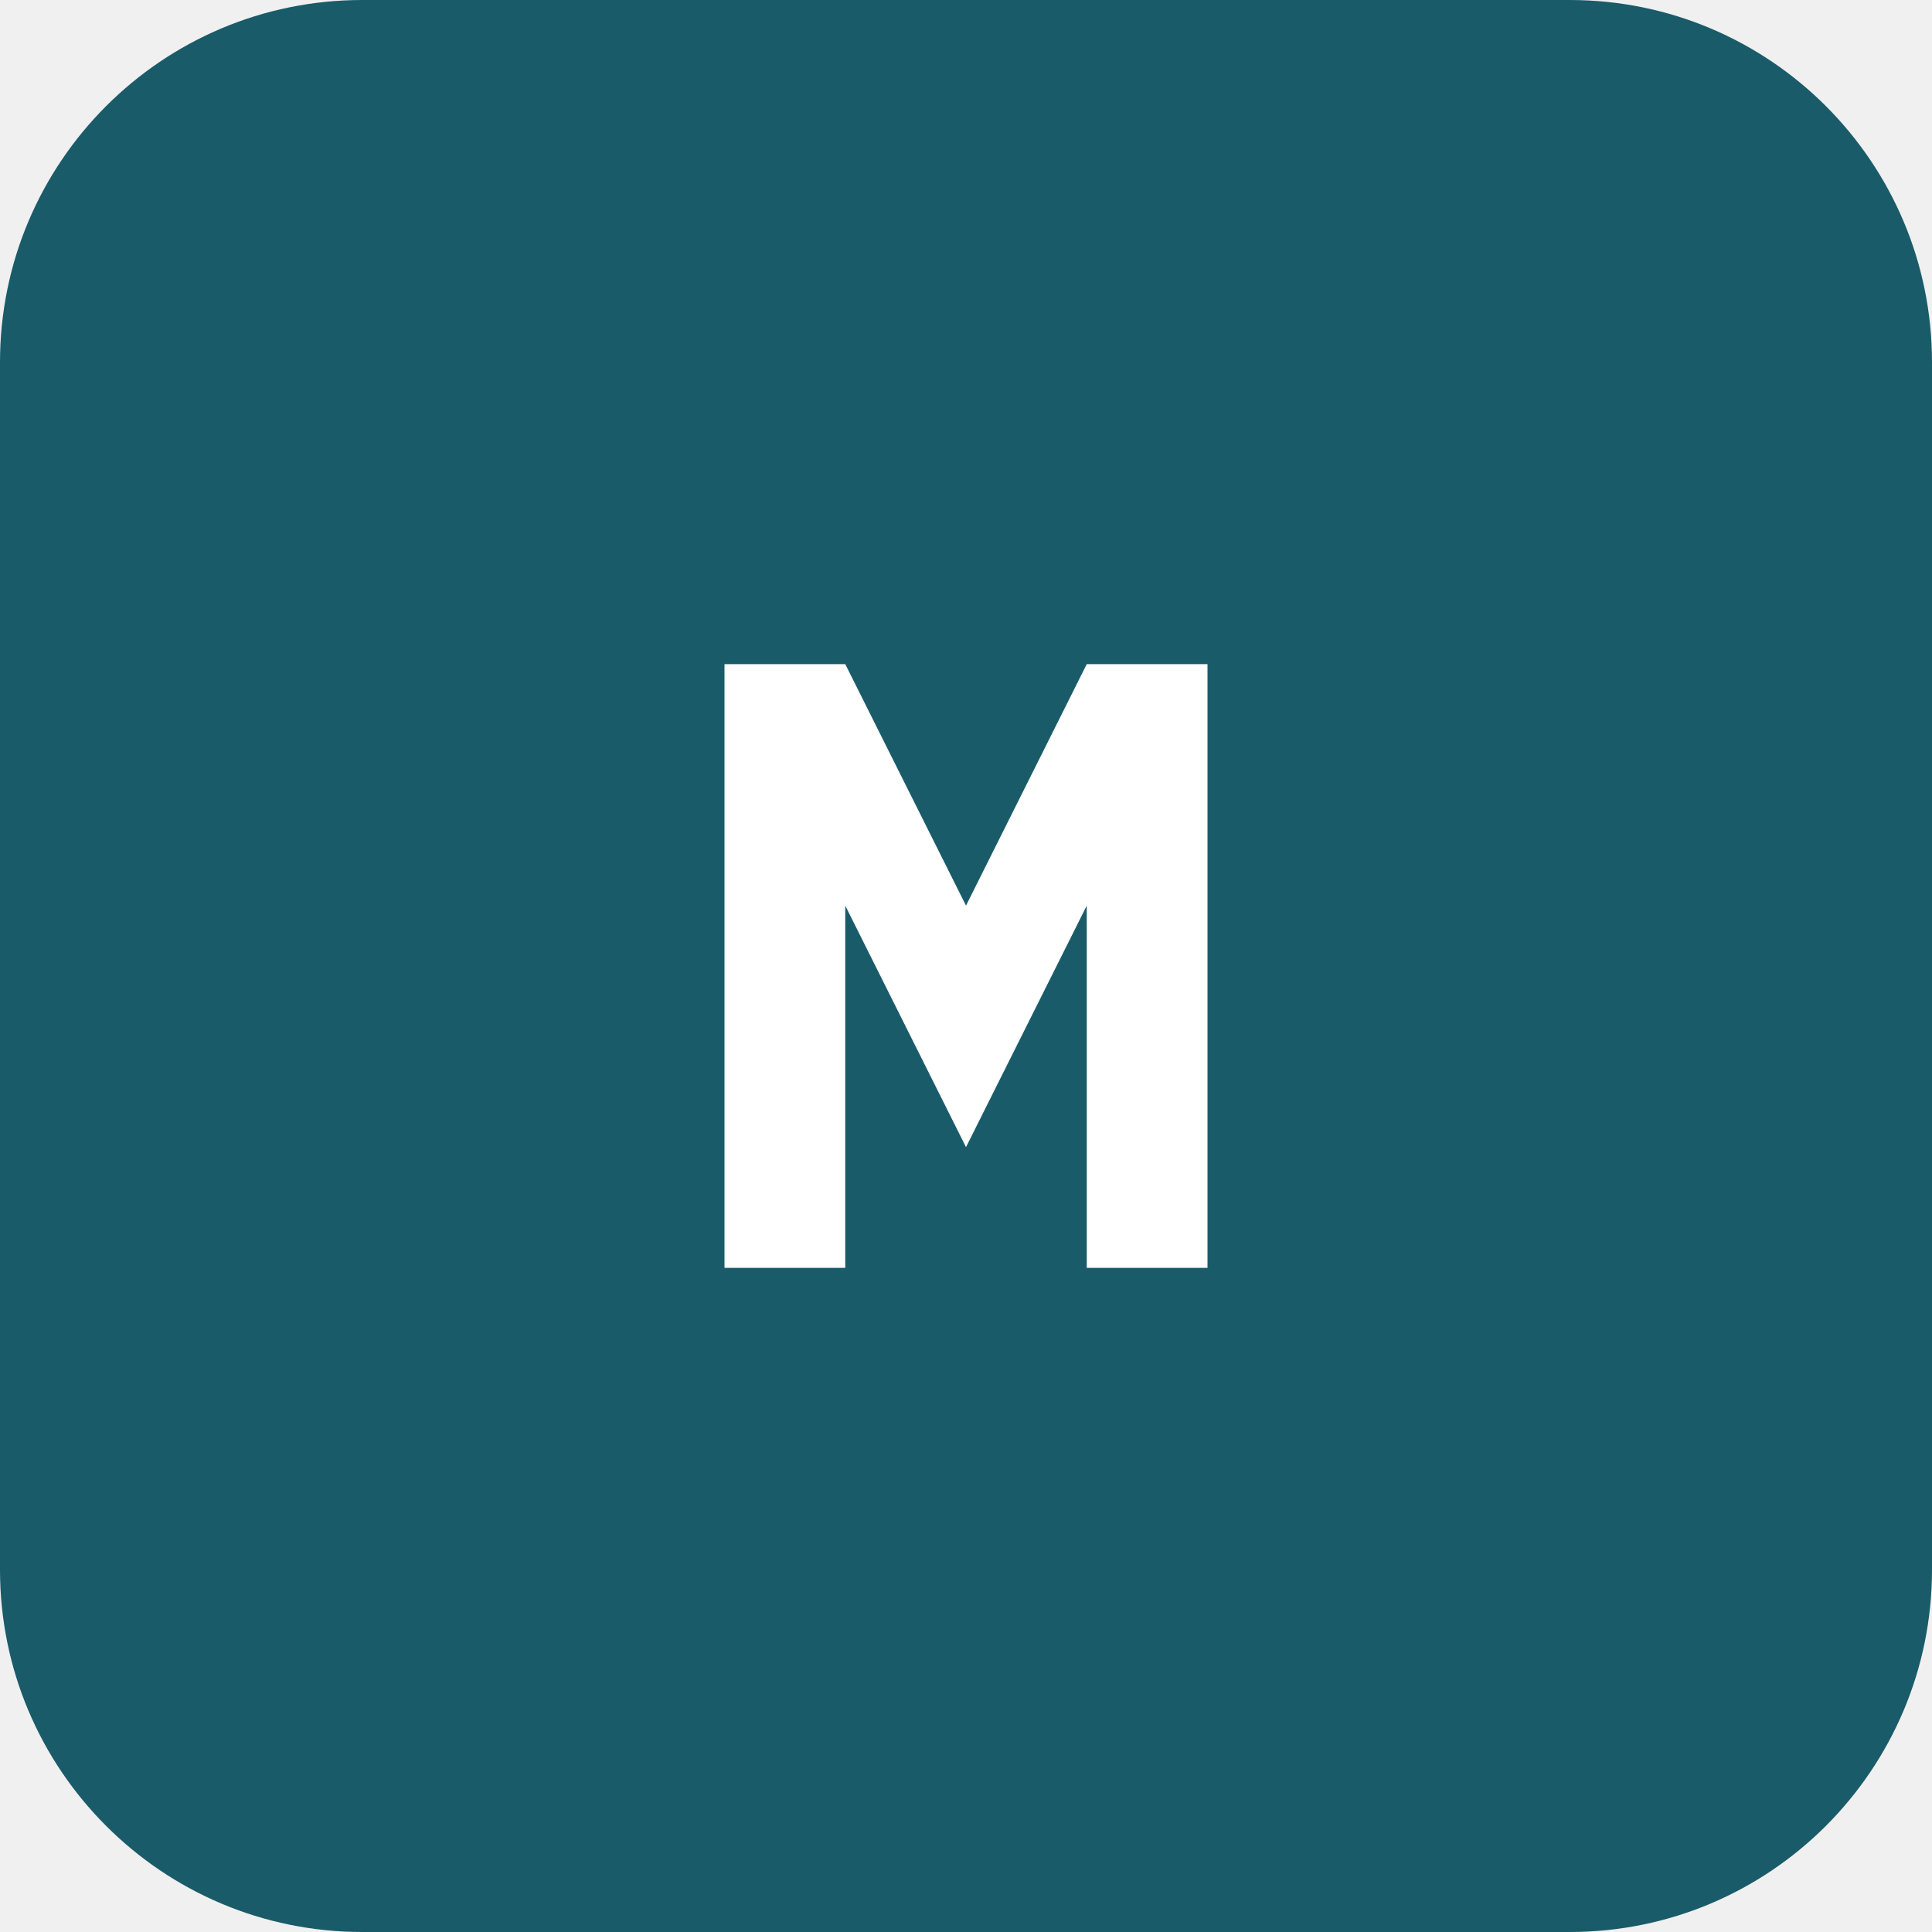
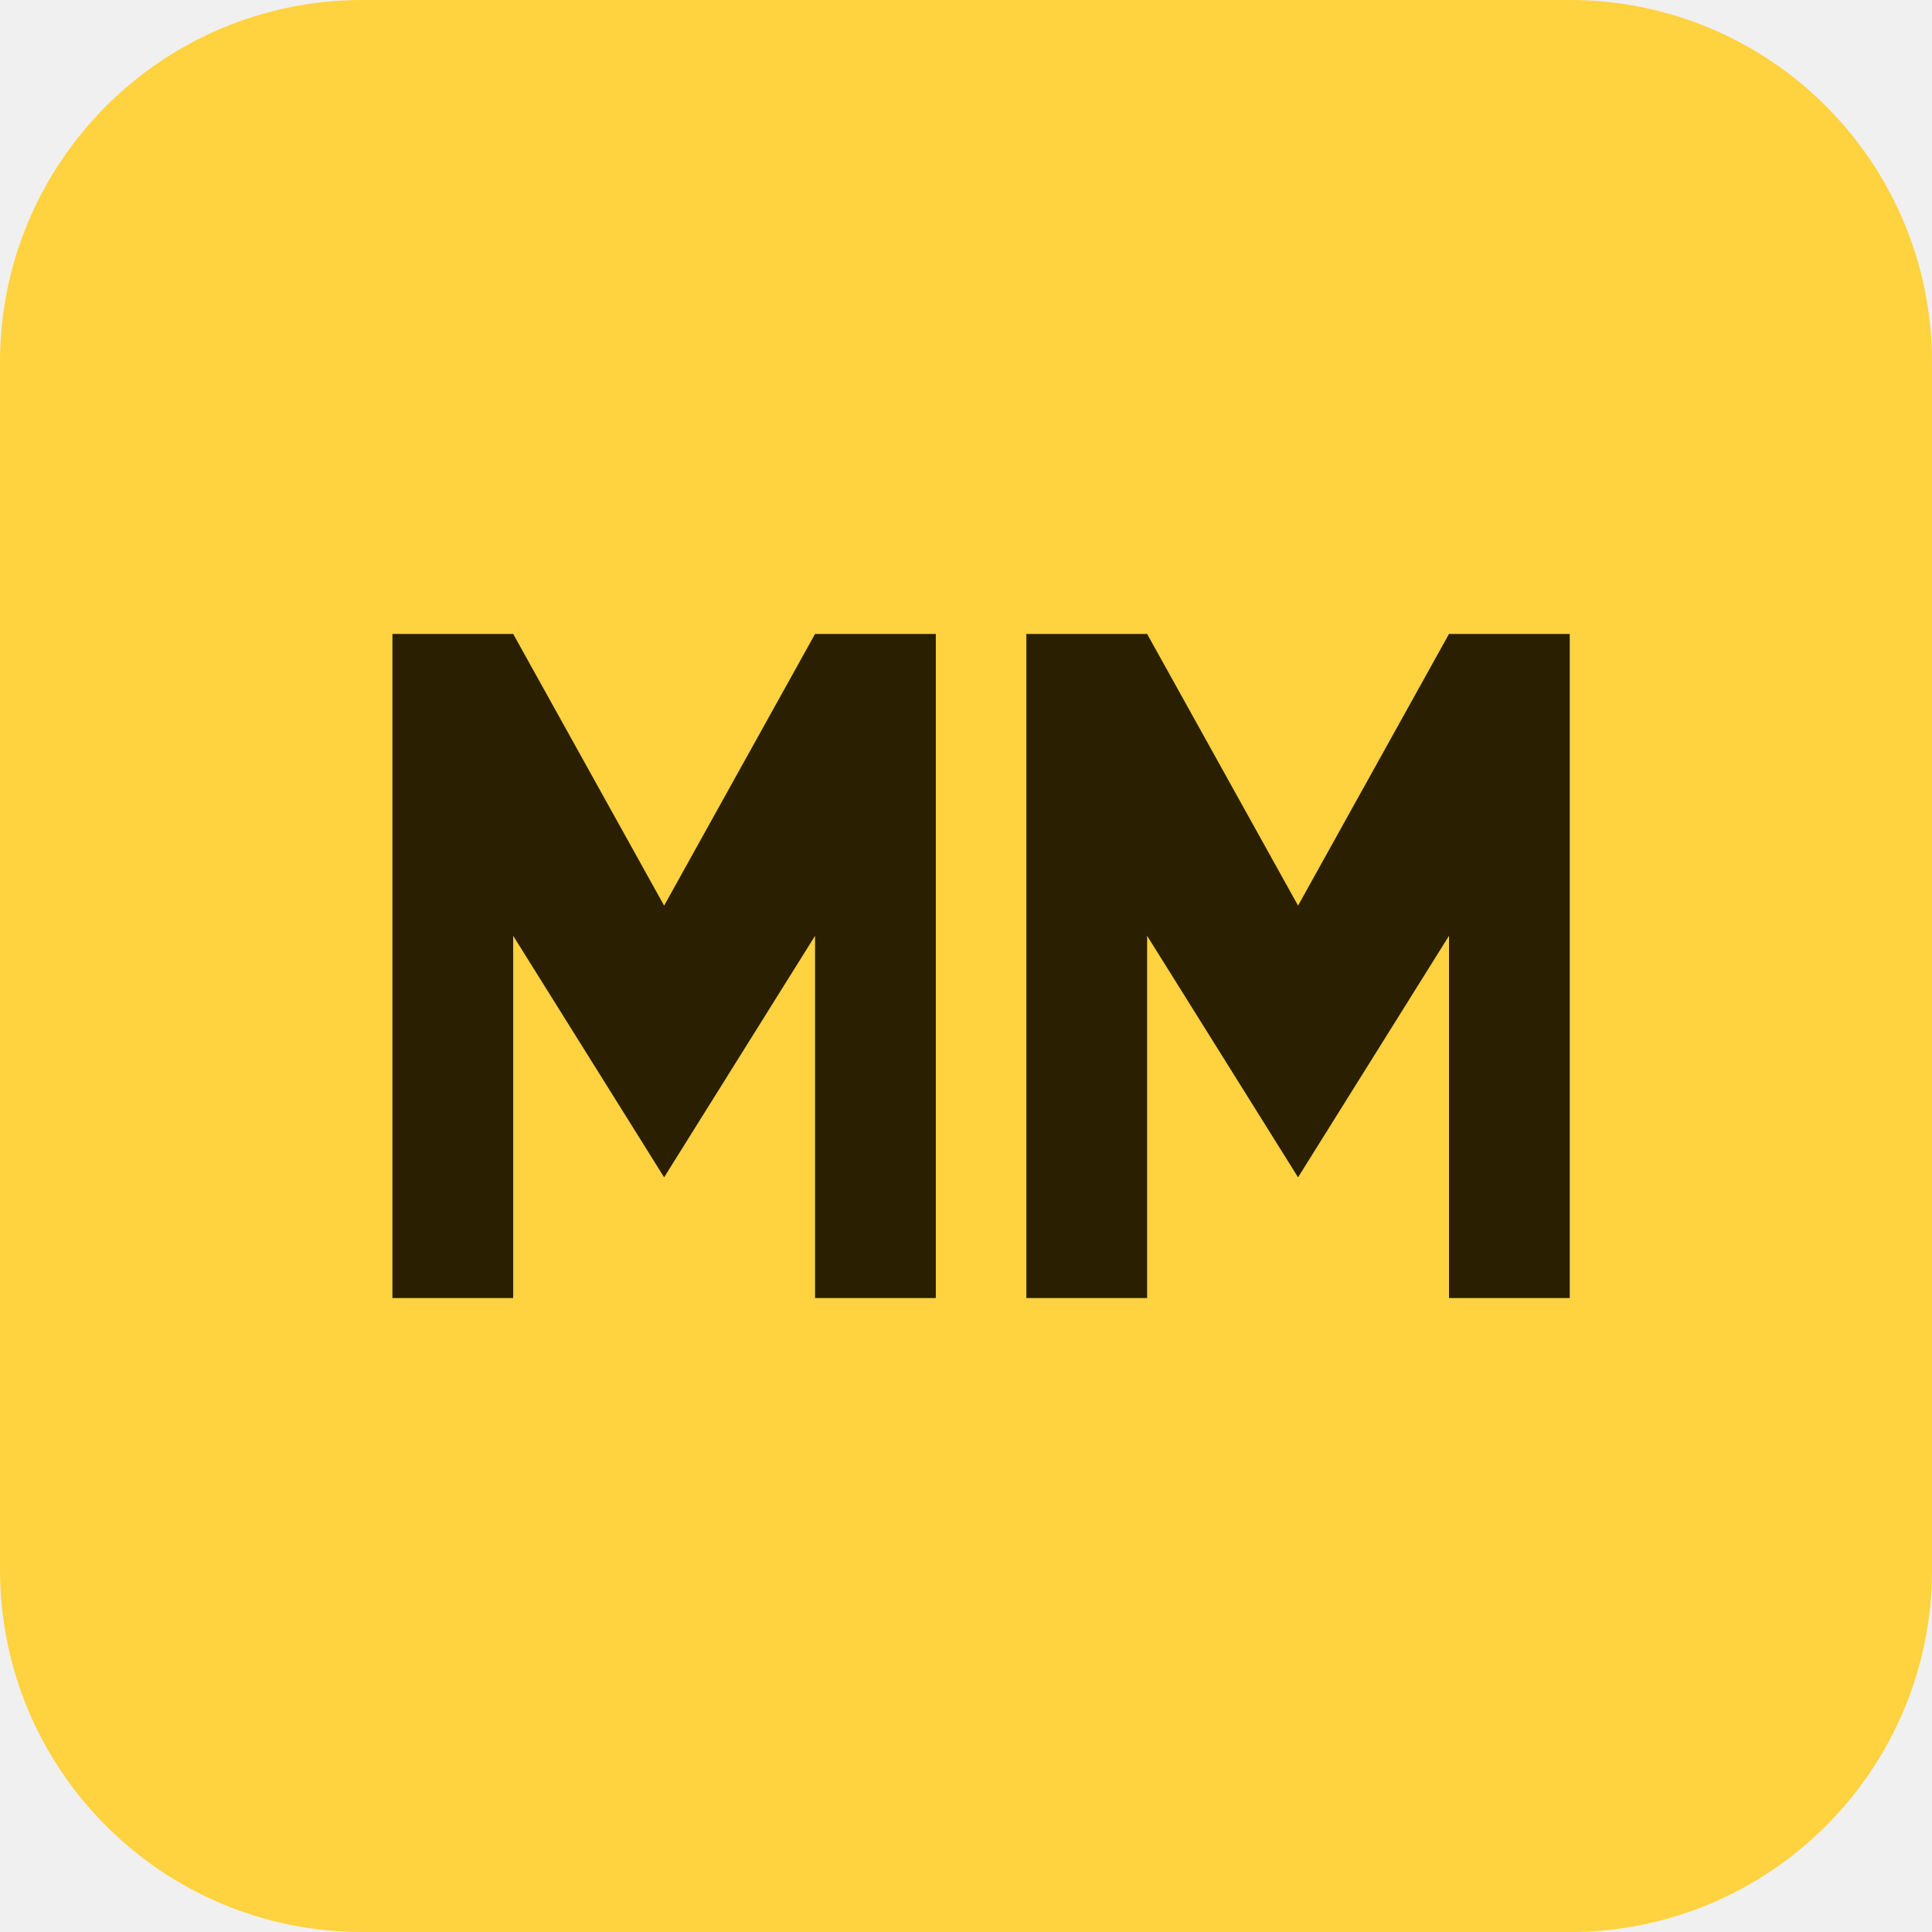
- <svg xmlns="http://www.w3.org/2000/svg" viewBox="0 0 64 64" role="img" aria-label="Majandus">
-   <rect width="64" height="64" rx="12" fill="#1A5B69" />
-   <path d="M24 42V22h4l4 8 4-8h4v20h-4V30l-4 8-4-8v12z" fill="#FFFFFF" />
+ <svg xmlns="http://www.w3.org/2000/svg" viewBox="0 0 64 64" role="img" aria-label="Majamajandus">
+   <rect width="64" height="64" rx="12" fill="#FFD23F" />
+   <path d="M13 43V21h4l5 9 5-9h4v22h-4V31l-5 8-5-8v12z M34 43V21h4l5 9 5-9h4v22h-4V31l-5 8-5-8v12z" fill="#2A2000" />
</svg>
